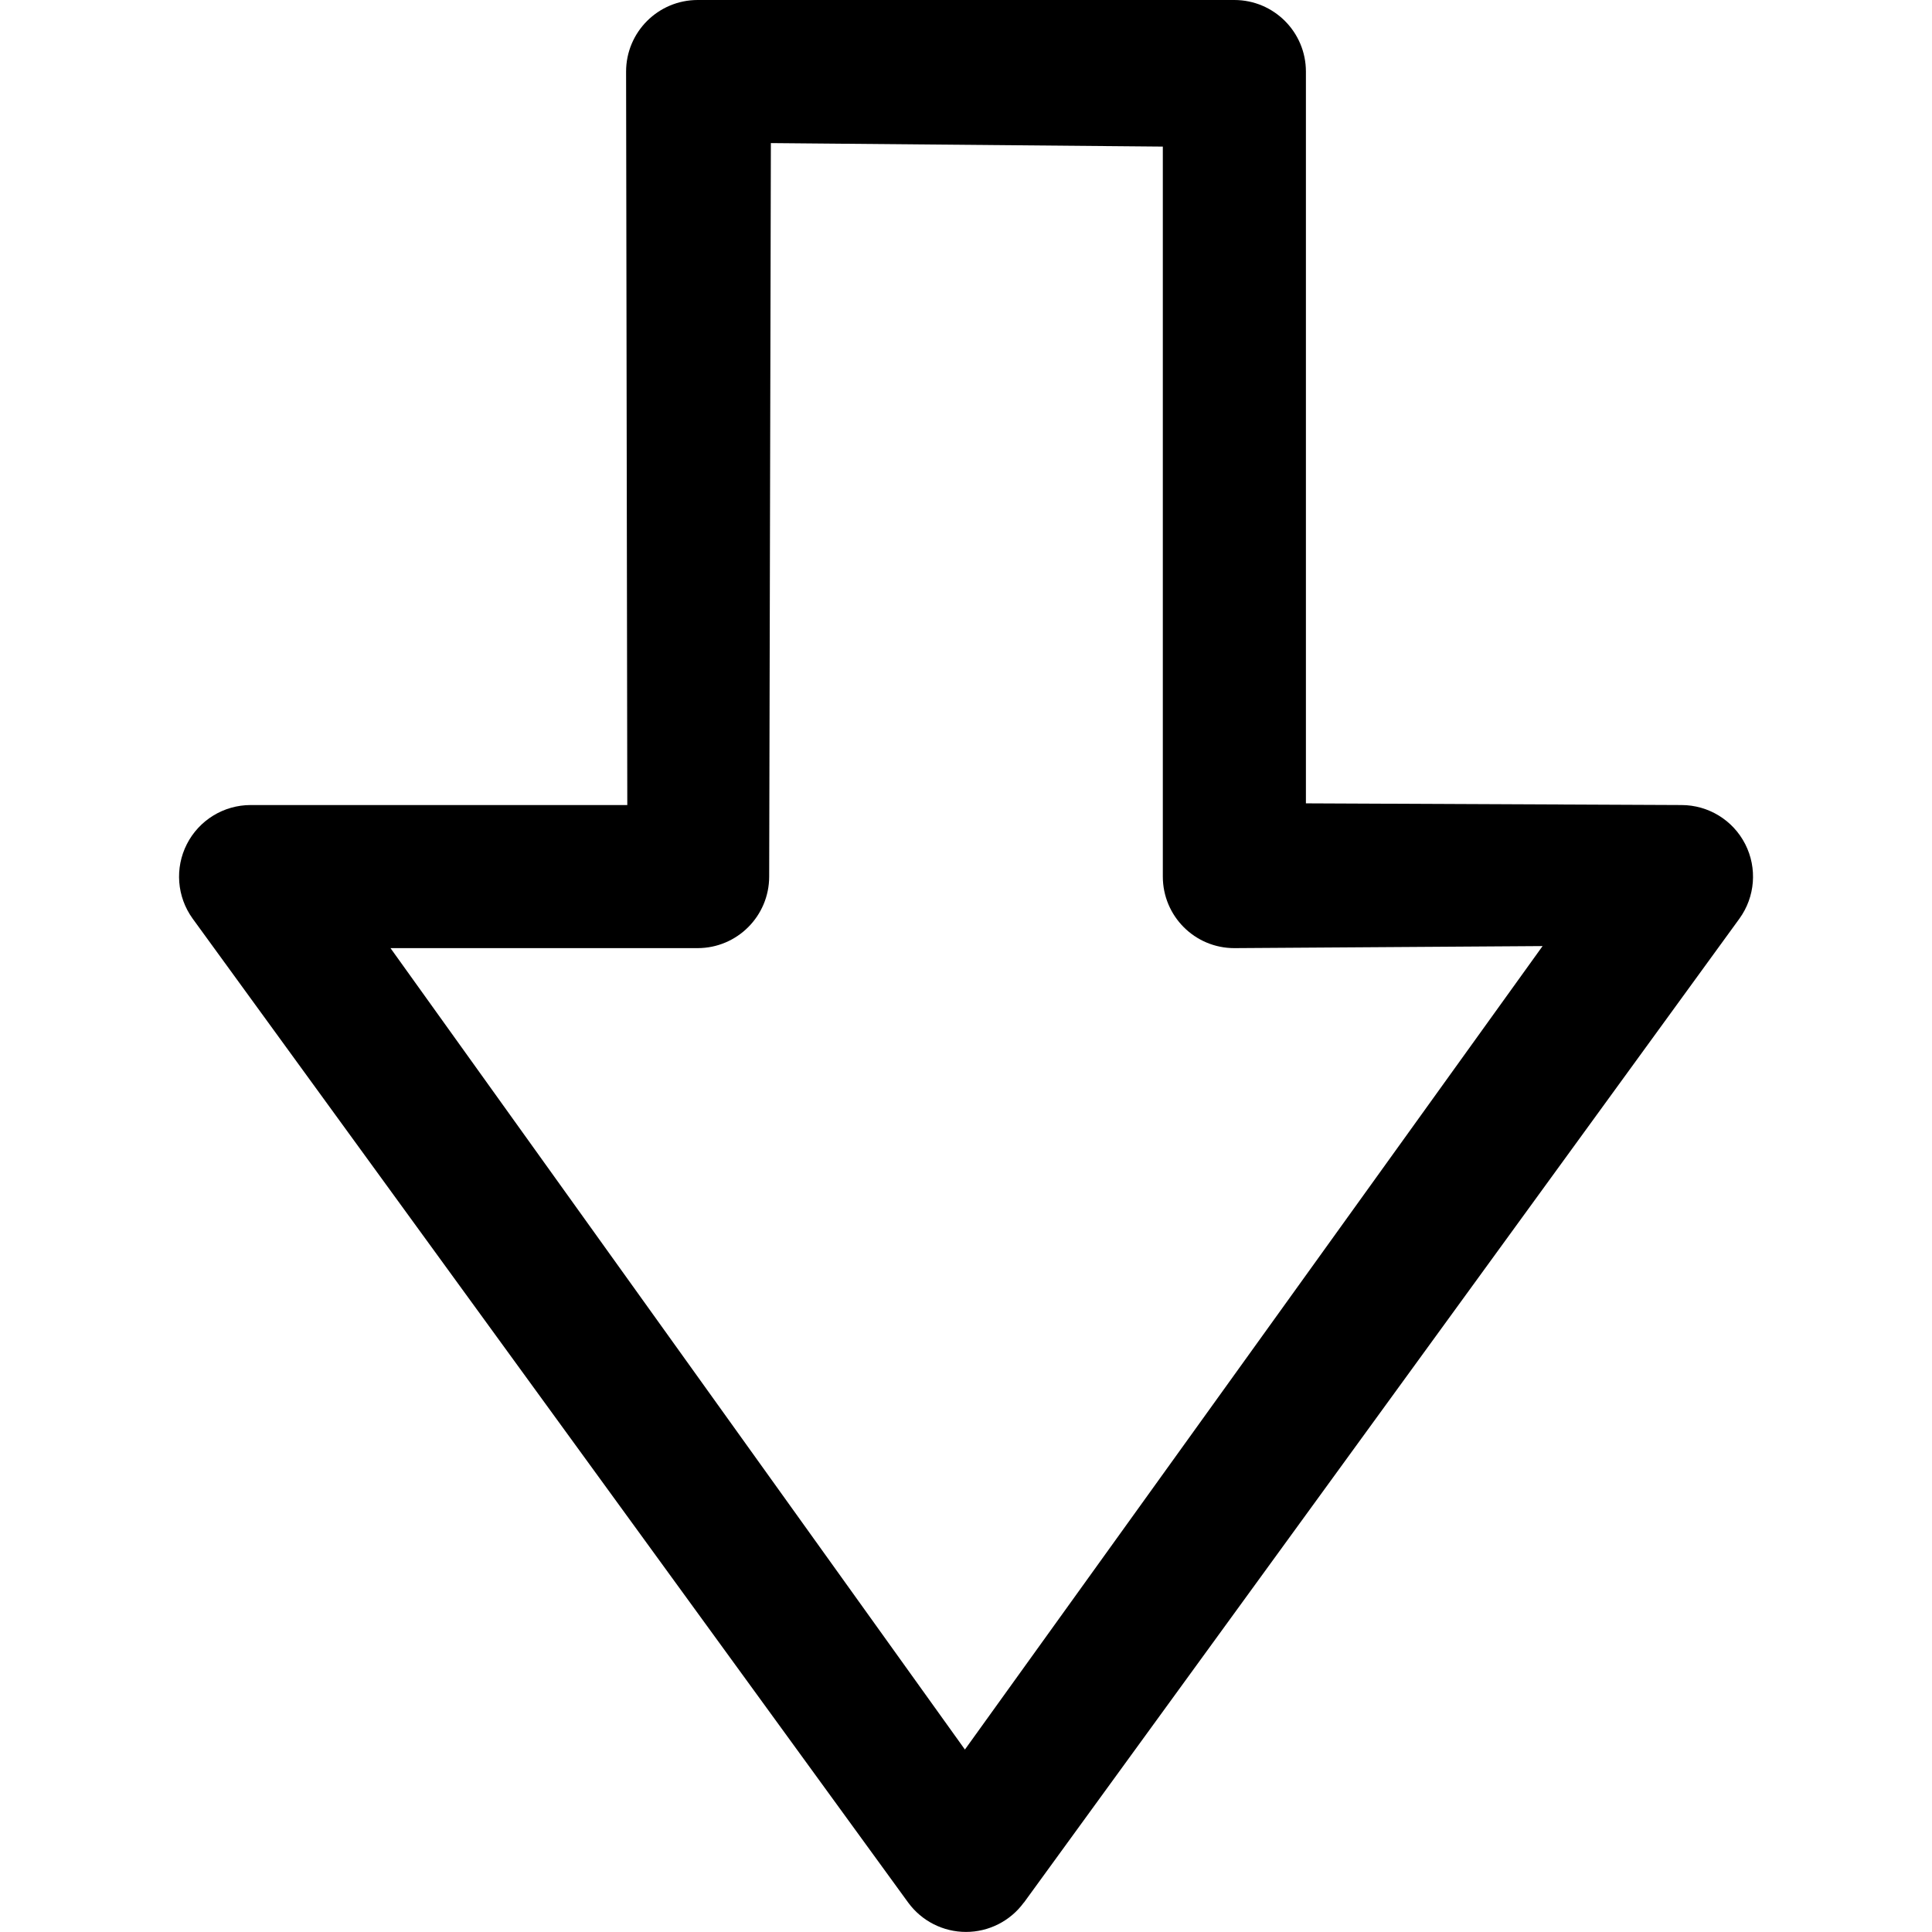
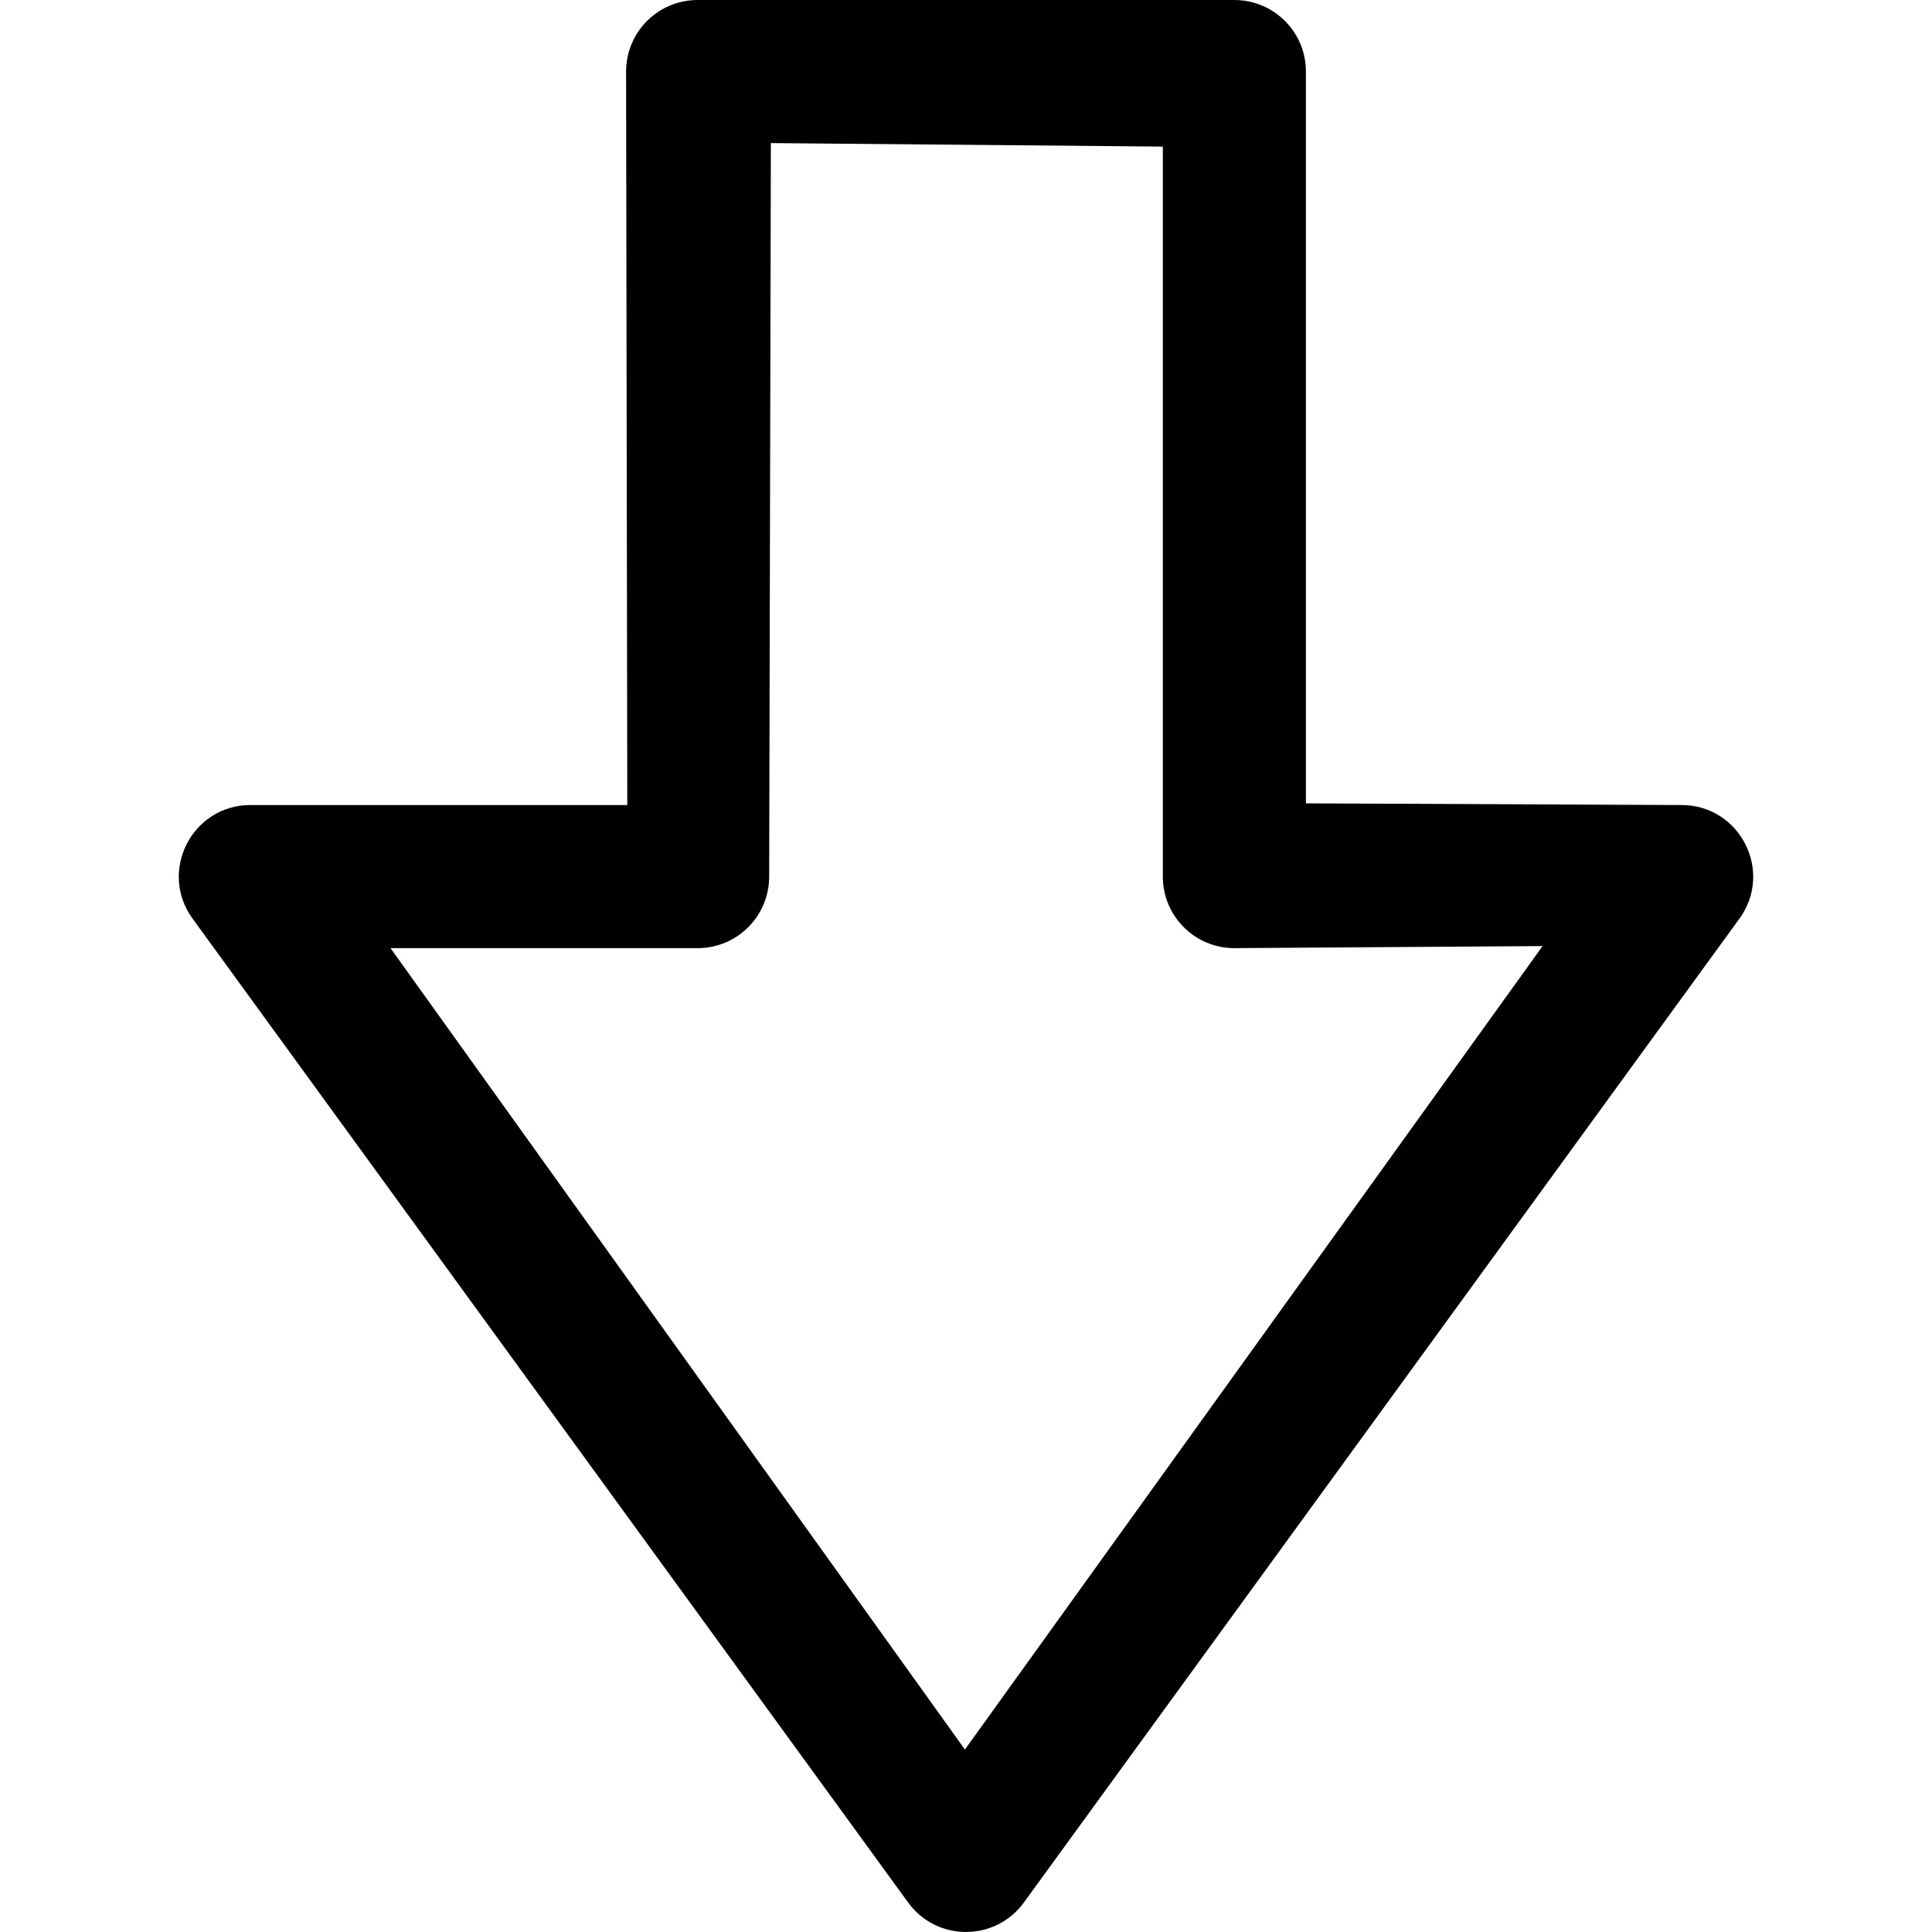
- <svg xmlns="http://www.w3.org/2000/svg" viewBox="0 0 16 16">
-   <path d="M8.48 15.756l5.925-8.148a.593.593 0 0 0-.48-.941l-3.11-.014V.593A.593.593 0 0 0 10.222 0H5.778a.593.593 0 0 0-.593.593l.01 6.074h-3.12a.593.593 0 0 0-.48.94l5.926 8.149a.593.593 0 0 0 .958 0M3.234 7.852h2.544a.593.593 0 0 0 .592-.593l.014-6.074 3.246.029v6.045c0 .328.265.593.592.593l2.553-.017-4.784 6.654-4.757-6.637" />
+ <svg xmlns="http://www.w3.org/2000/svg" width="16px" height="16px" viewBox="0 0 16 16" version="1.1">
+   <defs />
+   <g id="Icons" stroke="none" stroke-width="1" fill="none" fill-rule="evenodd">
+     <g id="Arrow" transform="translate(-20, -164)" fill="#000000">
+       <g id="sharp-down" transform="translate(20, 164)">
+         <path d="M8.479,15.756 L14.405,7.608 C14.69,7.216 14.41,6.667 13.926,6.667 L10.815,6.653 L10.815,0.593 C10.815,0.265 10.55,0 10.222,0 L5.778,0 C5.45,0 5.185,0.265 5.185,0.593 L5.195,6.667 L2.074,6.667 C1.59,6.667 1.31,7.216 1.595,7.608 L7.521,15.756 C7.757,16.081 8.243,16.081 8.479,15.756 M3.234,7.852 L5.778,7.852 C6.105,7.852 6.37,7.587 6.37,7.259 L6.384,1.185 L9.63,1.214 L9.63,7.259 C9.63,7.587 9.895,7.852 10.222,7.852 L12.775,7.835 L7.991,14.489 L3.234,7.852" id="Shape" />
+       </g>
+     </g>
+   </g>
</svg>
